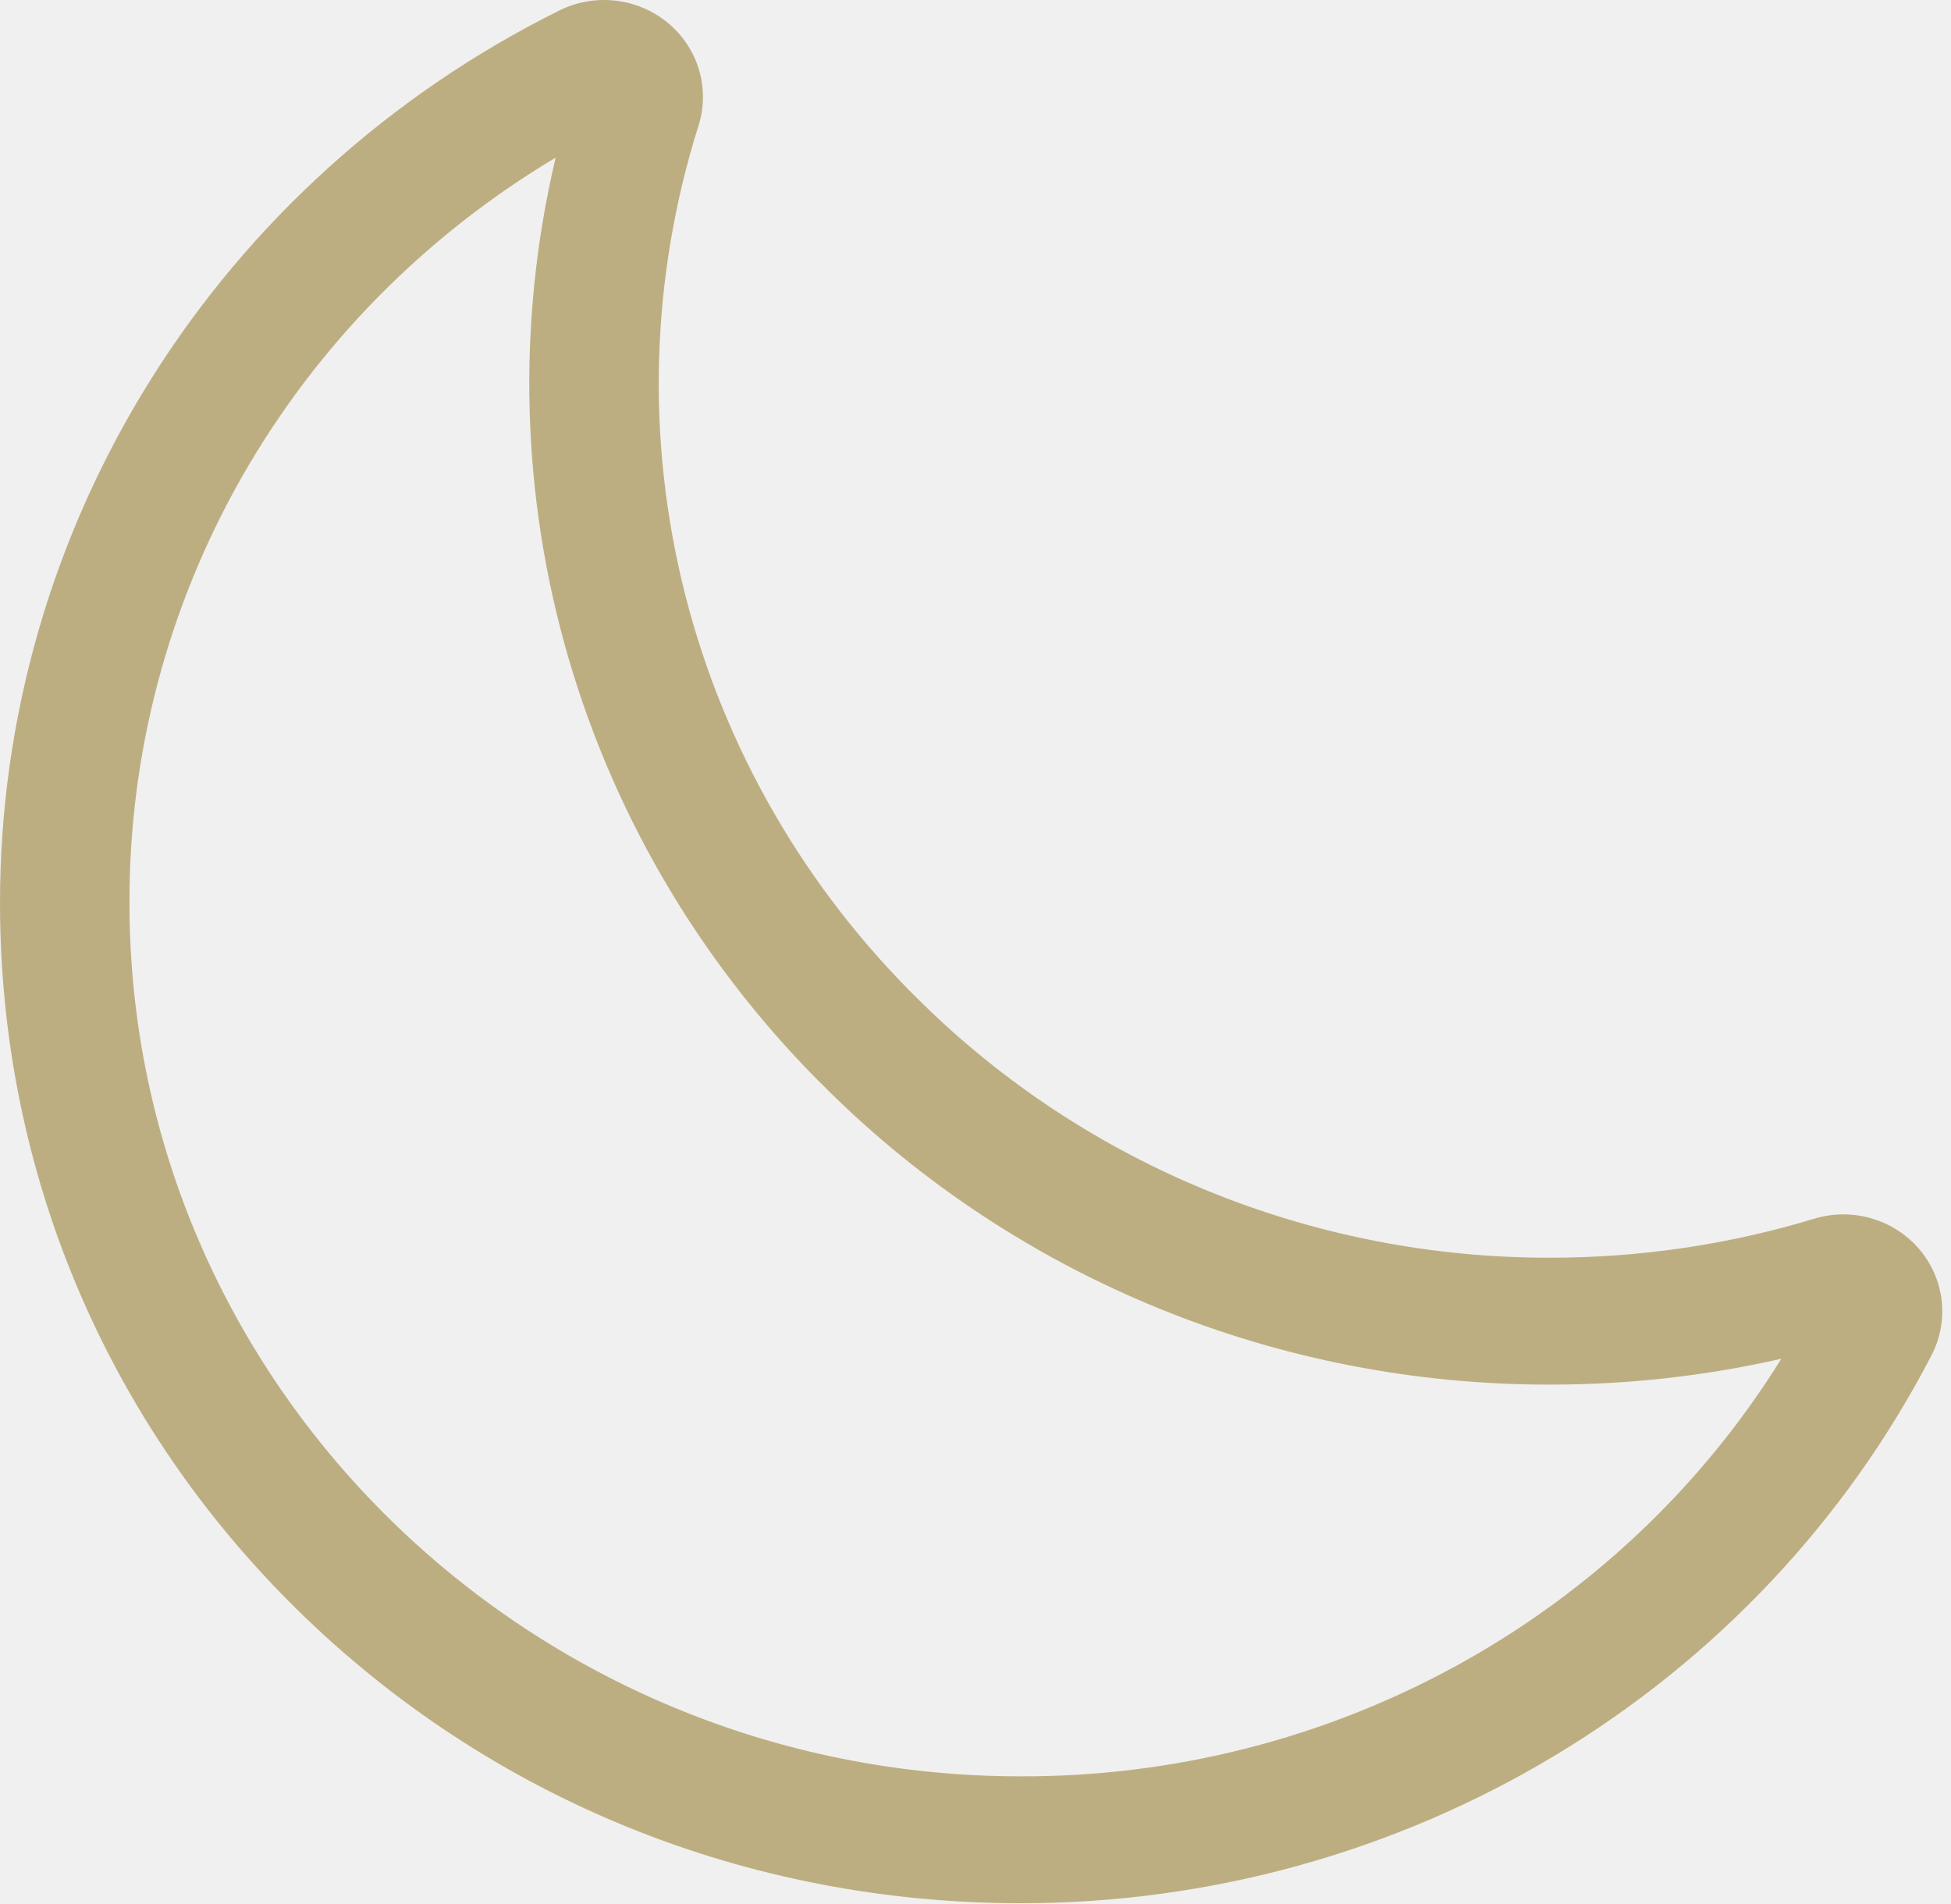
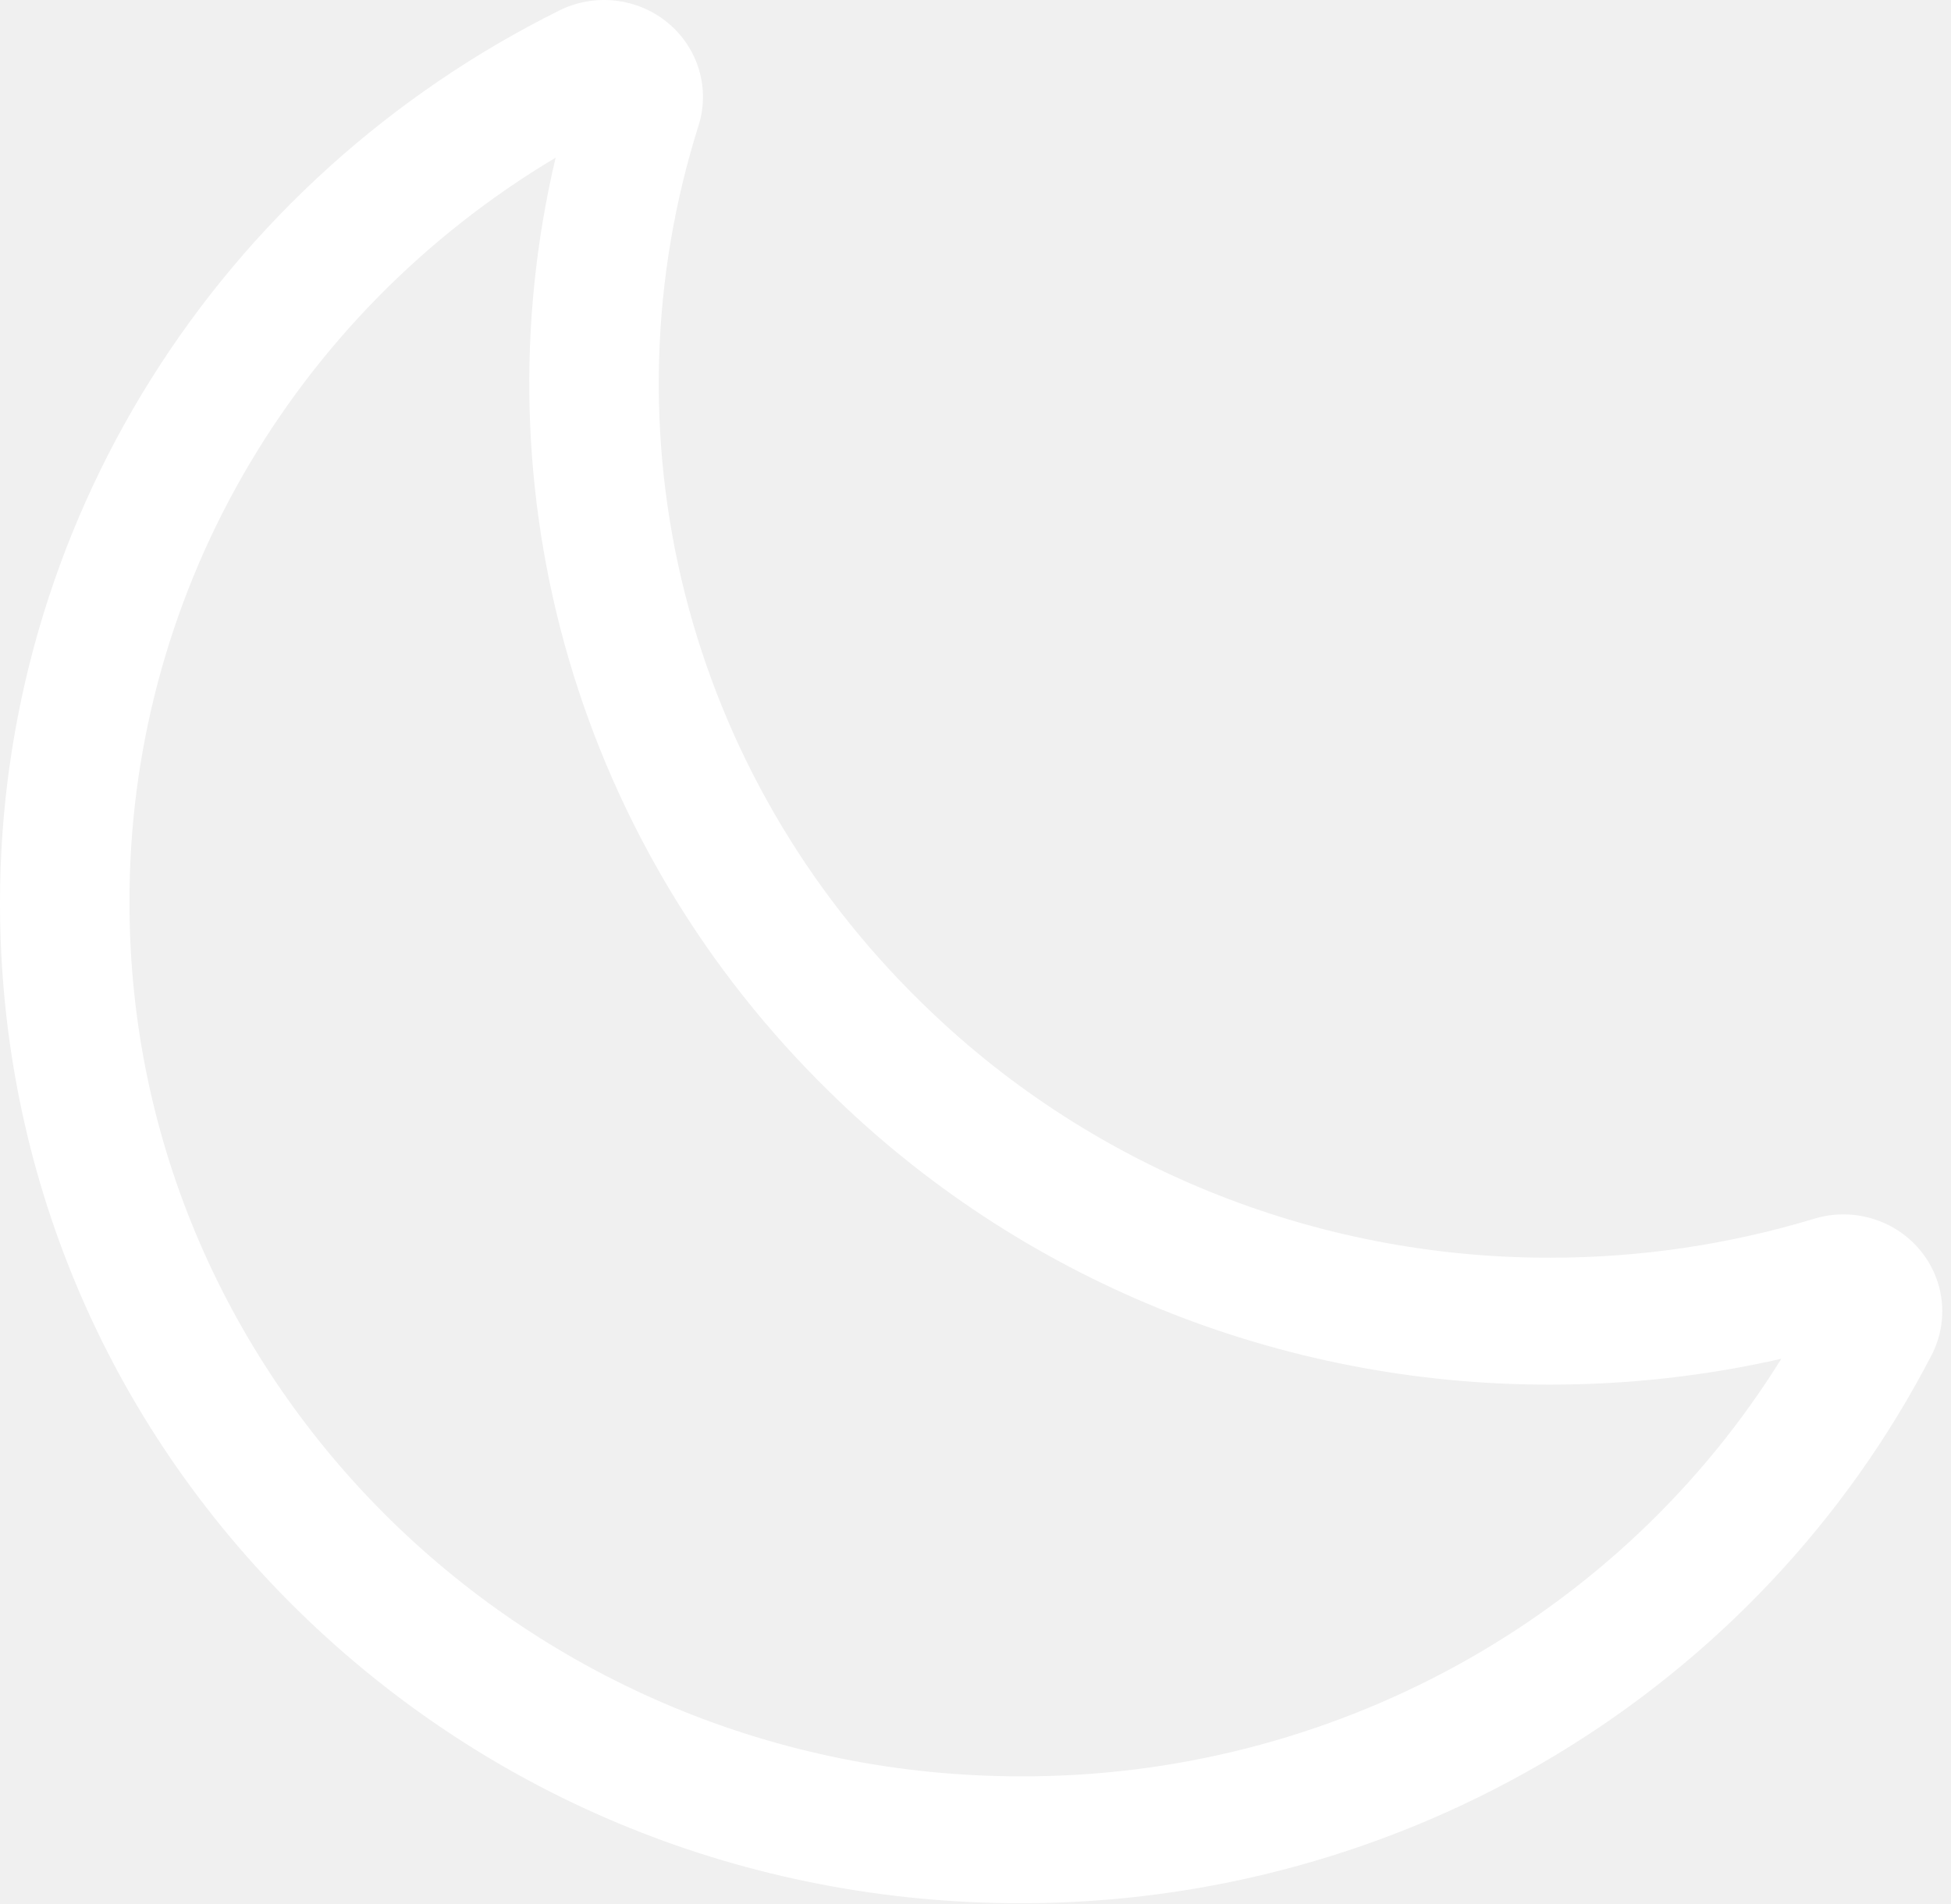
- <svg xmlns="http://www.w3.org/2000/svg" width="41" height="40" viewBox="0 0 41 40" fill="none">
-   <path d="M21.453 40C15.707 40 10.315 37.817 6.271 33.855C2.227 29.892 5.02421e-07 24.607 5.02421e-07 18.976C-0.001 15.091 1.097 11.282 3.171 7.972C5.245 4.661 8.215 1.979 11.751 0.222C12.114 0.04 12.525 -0.032 12.93 0.013C13.336 0.059 13.719 0.22 14.031 0.477C14.344 0.735 14.572 1.077 14.688 1.461C14.803 1.844 14.801 2.253 14.681 2.635C13.672 5.829 13.573 9.232 14.394 12.477C15.215 15.722 16.926 18.685 19.341 21.046C21.074 22.757 23.136 24.114 25.408 25.039C27.68 25.963 30.116 26.437 32.576 26.433C34.458 26.434 36.329 26.158 38.127 25.613C38.517 25.495 38.934 25.492 39.326 25.606C39.718 25.719 40.066 25.942 40.329 26.249C40.592 26.555 40.757 26.931 40.803 27.328C40.849 27.726 40.775 28.128 40.59 28.484C38.797 31.949 36.06 34.86 32.682 36.892C29.304 38.925 25.417 40.001 21.453 40ZM11.676 3.314C8.935 4.949 6.67 7.25 5.101 9.993C3.532 12.737 2.713 15.831 2.721 18.976C2.721 29.098 11.124 37.333 21.453 37.333C24.662 37.342 27.819 36.538 30.619 35.001C33.419 33.464 35.766 31.244 37.434 28.557C35.841 28.919 34.211 29.101 32.576 29.1C29.759 29.105 26.968 28.563 24.366 27.504C21.764 26.445 19.402 24.891 17.417 22.932C14.838 20.409 12.958 17.285 11.953 13.852C10.949 10.42 10.854 6.793 11.676 3.315V3.314Z" fill="#BDAE82" />
+ <svg xmlns="http://www.w3.org/2000/svg" width="41" height="40" viewBox="0 0 41 40" fill="ffffff">
+   <path d="M21.453 40C15.707 40 10.315 37.817 6.271 33.855C2.227 29.892 5.02421e-07 24.607 5.02421e-07 18.976C-0.001 15.091 1.097 11.282 3.171 7.972C5.245 4.661 8.215 1.979 11.751 0.222C12.114 0.04 12.525 -0.032 12.93 0.013C13.336 0.059 13.719 0.22 14.031 0.477C14.344 0.735 14.572 1.077 14.688 1.461C14.803 1.844 14.801 2.253 14.681 2.635C13.672 5.829 13.573 9.232 14.394 12.477C15.215 15.722 16.926 18.685 19.341 21.046C21.074 22.757 23.136 24.114 25.408 25.039C27.68 25.963 30.116 26.437 32.576 26.433C34.458 26.434 36.329 26.158 38.127 25.613C38.517 25.495 38.934 25.492 39.326 25.606C39.718 25.719 40.066 25.942 40.329 26.249C40.592 26.555 40.757 26.931 40.803 27.328C40.849 27.726 40.775 28.128 40.59 28.484C38.797 31.949 36.06 34.86 32.682 36.892C29.304 38.925 25.417 40.001 21.453 40ZM11.676 3.314C8.935 4.949 6.67 7.25 5.101 9.993C3.532 12.737 2.713 15.831 2.721 18.976C2.721 29.098 11.124 37.333 21.453 37.333C24.662 37.342 27.819 36.538 30.619 35.001C33.419 33.464 35.766 31.244 37.434 28.557C35.841 28.919 34.211 29.101 32.576 29.1C29.759 29.105 26.968 28.563 24.366 27.504C21.764 26.445 19.402 24.891 17.417 22.932C14.838 20.409 12.958 17.285 11.953 13.852C10.949 10.42 10.854 6.793 11.676 3.315V3.314Z" fill="#ffffff" />
</svg>
